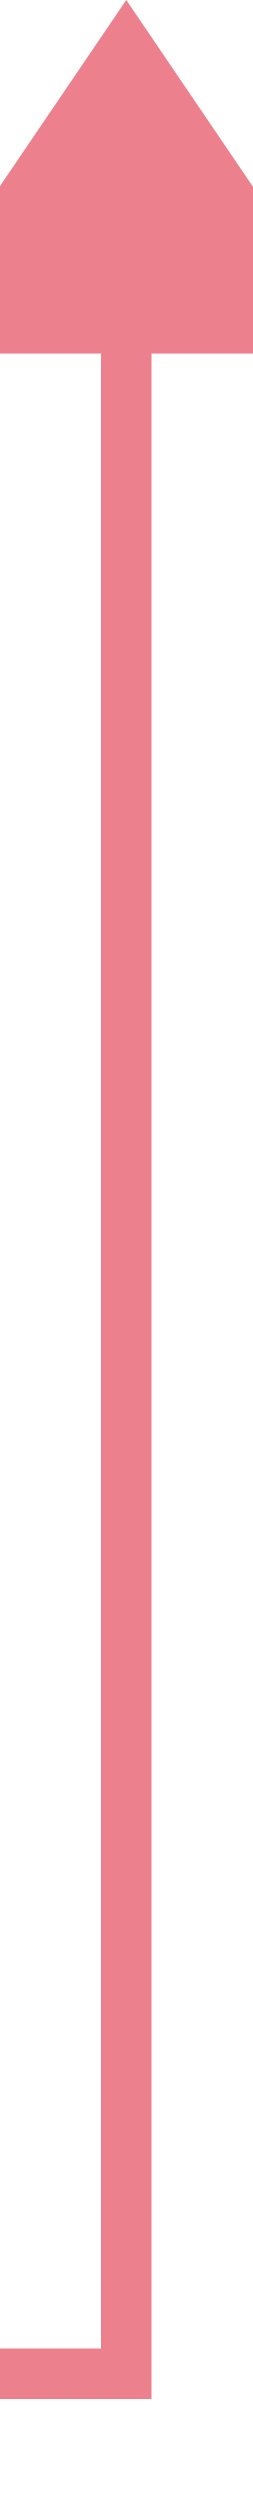
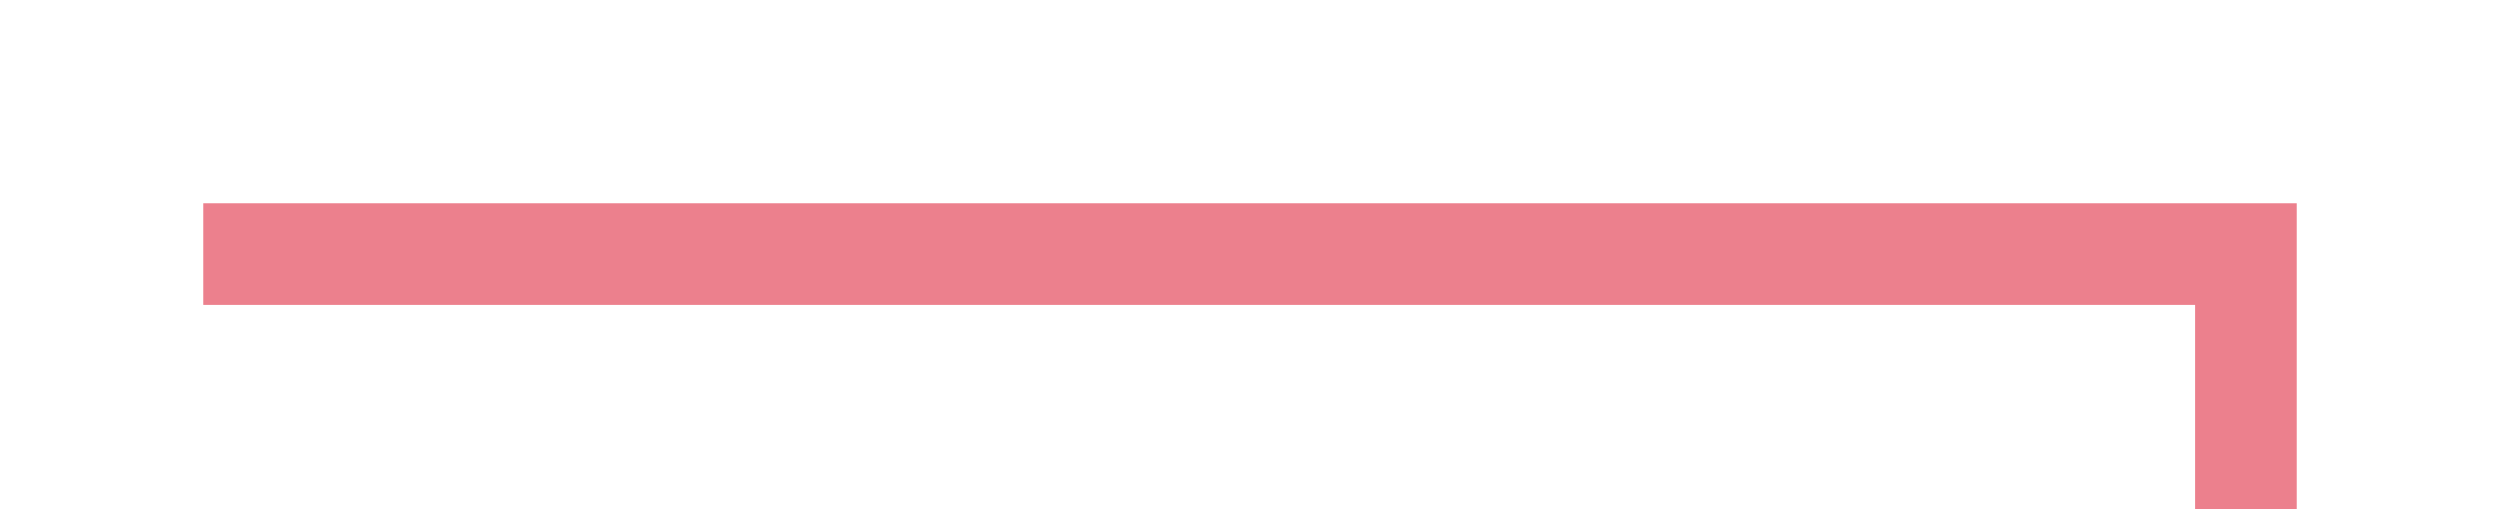
- <svg xmlns="http://www.w3.org/2000/svg" version="1.1" width="10px" height="99px" preserveAspectRatio="xMidYMin meet" viewBox="1021 338  8 99">
-   <path d="M 941 432  L 1025 432  L 1025 350  " stroke-width="2" stroke="#ec808d" fill="none" />
-   <path d="M 1034.5 352  L 1025 338  L 1015.5 352  L 1034.5 352  Z " fill-rule="nonzero" fill="#ec808d" stroke="none" />
+ <svg xmlns="http://www.w3.org/2000/svg" version="1.1" width="49.197px" height="10px" preserveAspectRatio="xMinYMid meet" viewBox="277 319.082  49.197 8">
+   <path d="M 282 323  L 282 323.082  L 321.197 323.082  L 321.197 384  L 353 384  " stroke-width="2" stroke="#ec808d" fill="none" />
+   <path d="M 351 393.5  L 365 384  L 351 374.5  L 351 393.5  Z " fill-rule="nonzero" fill="#ec808d" stroke="none" />
</svg>
